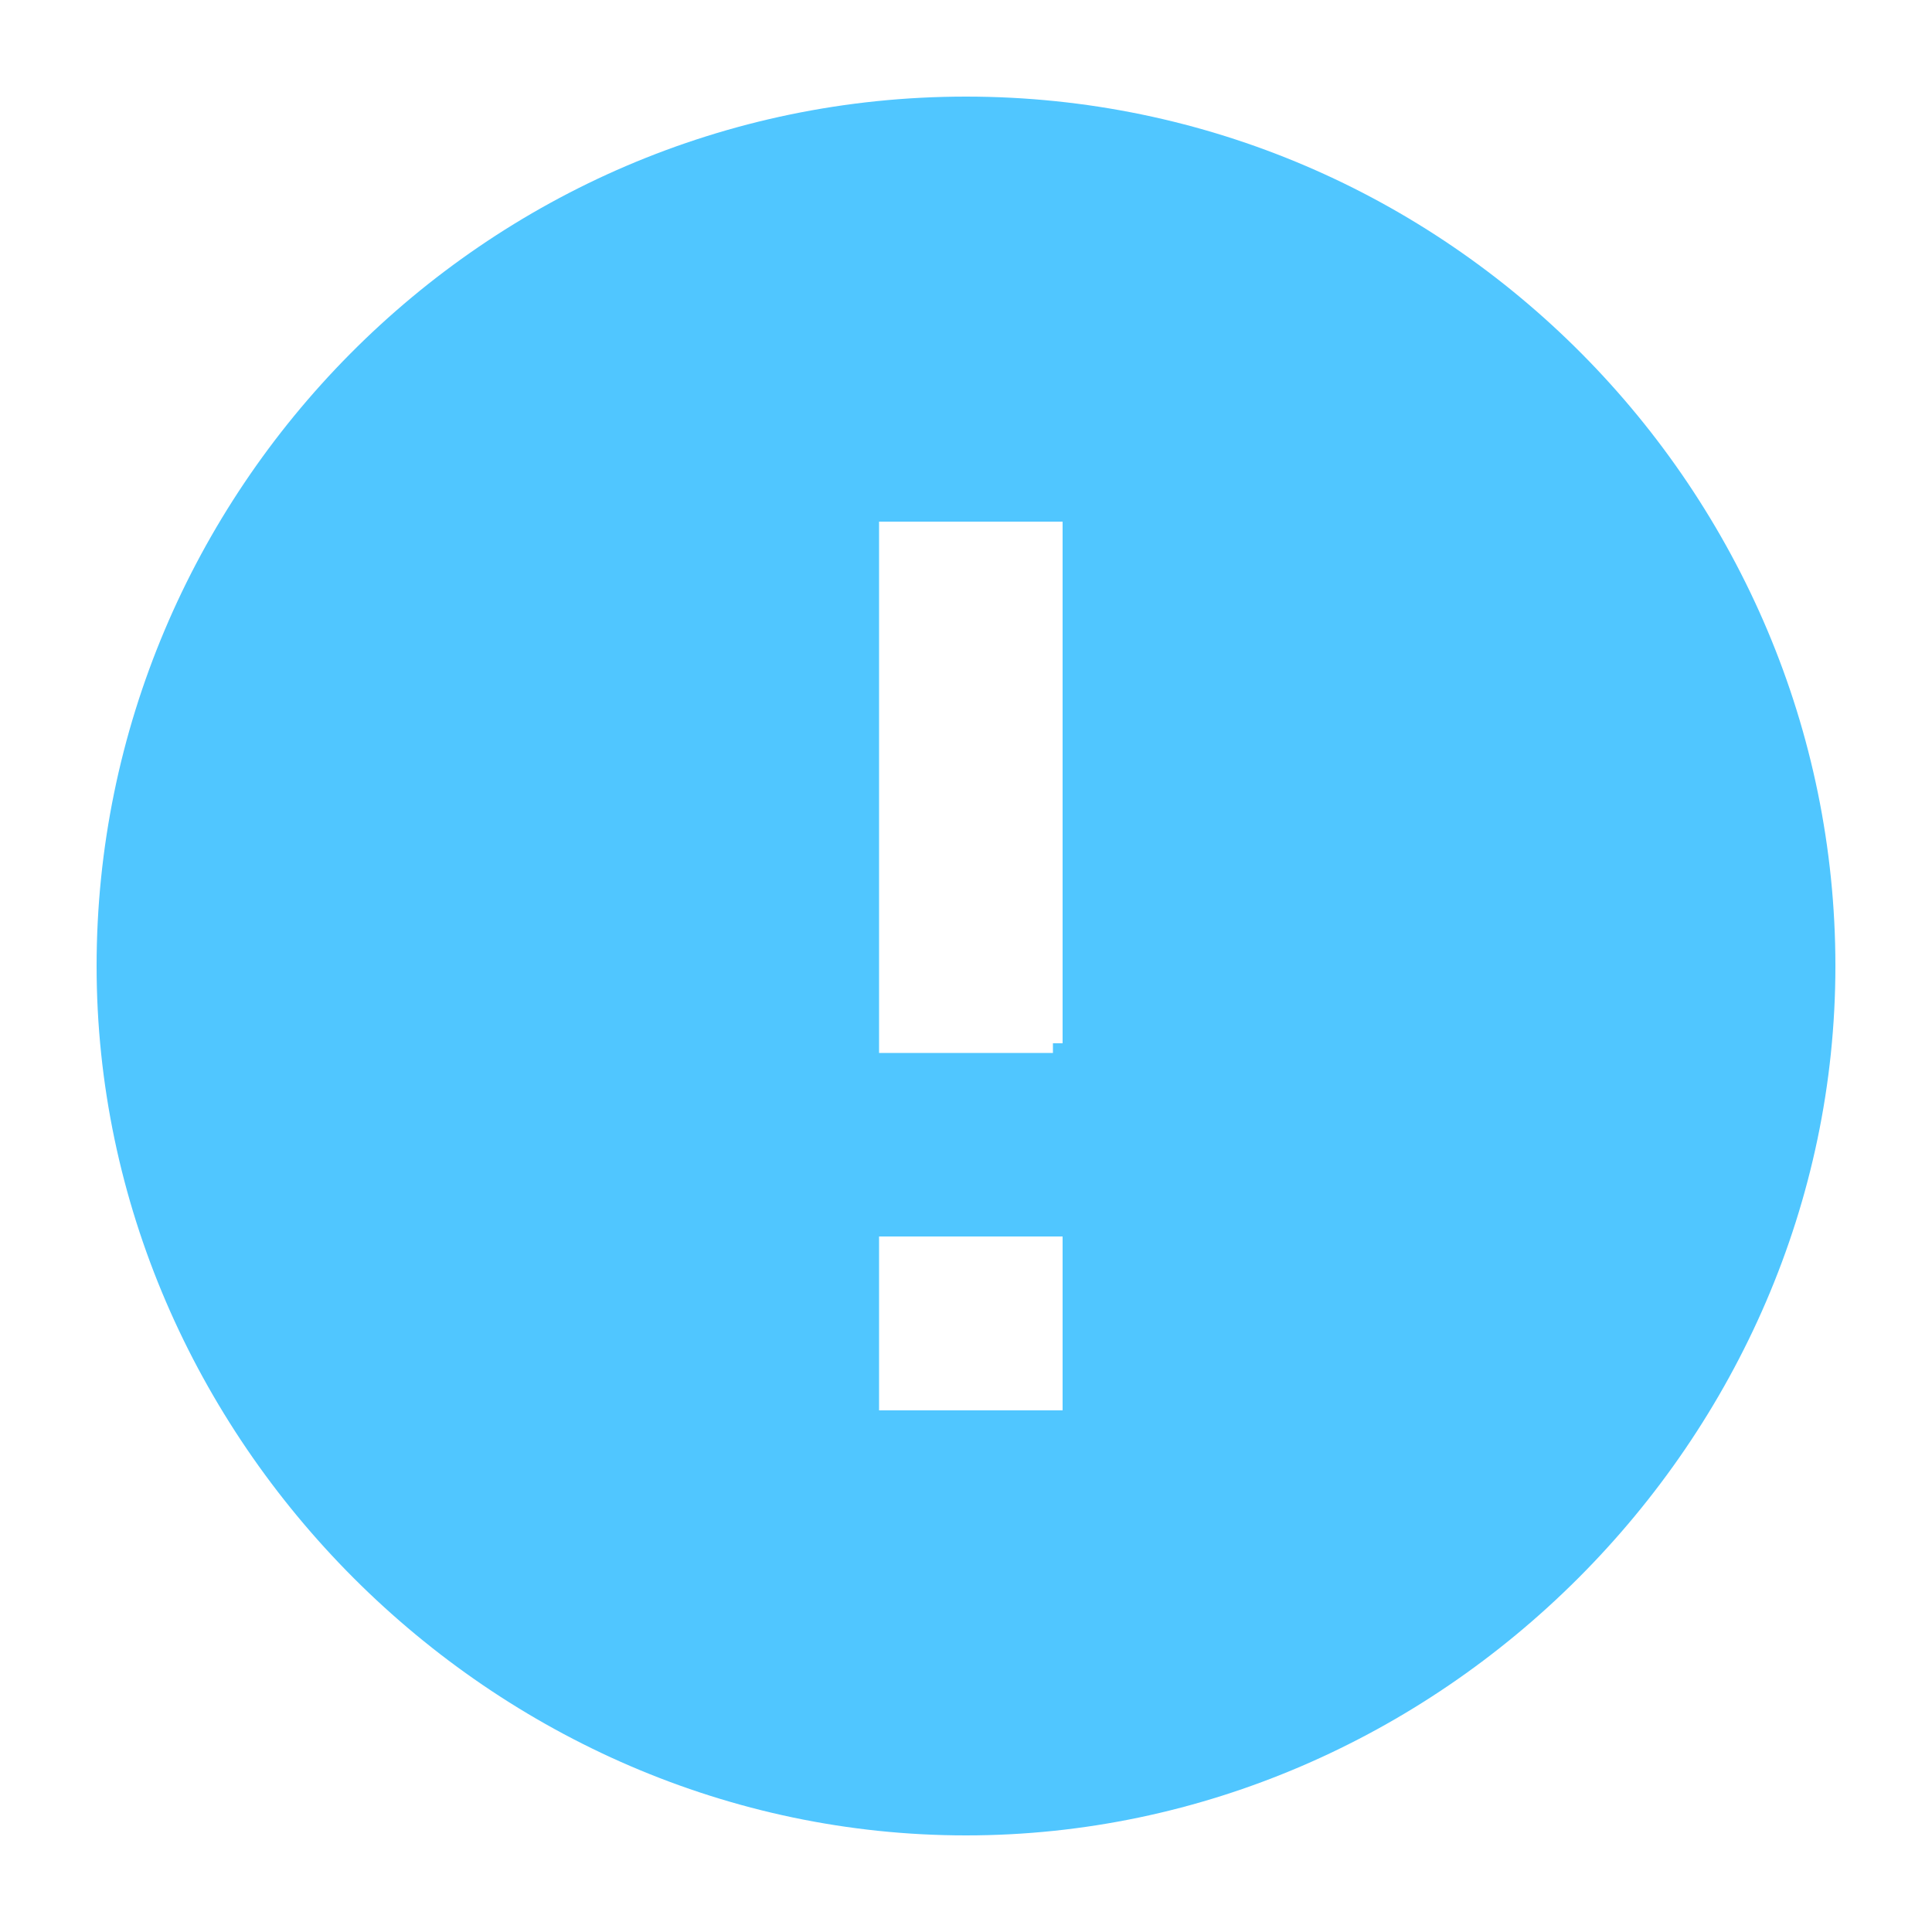
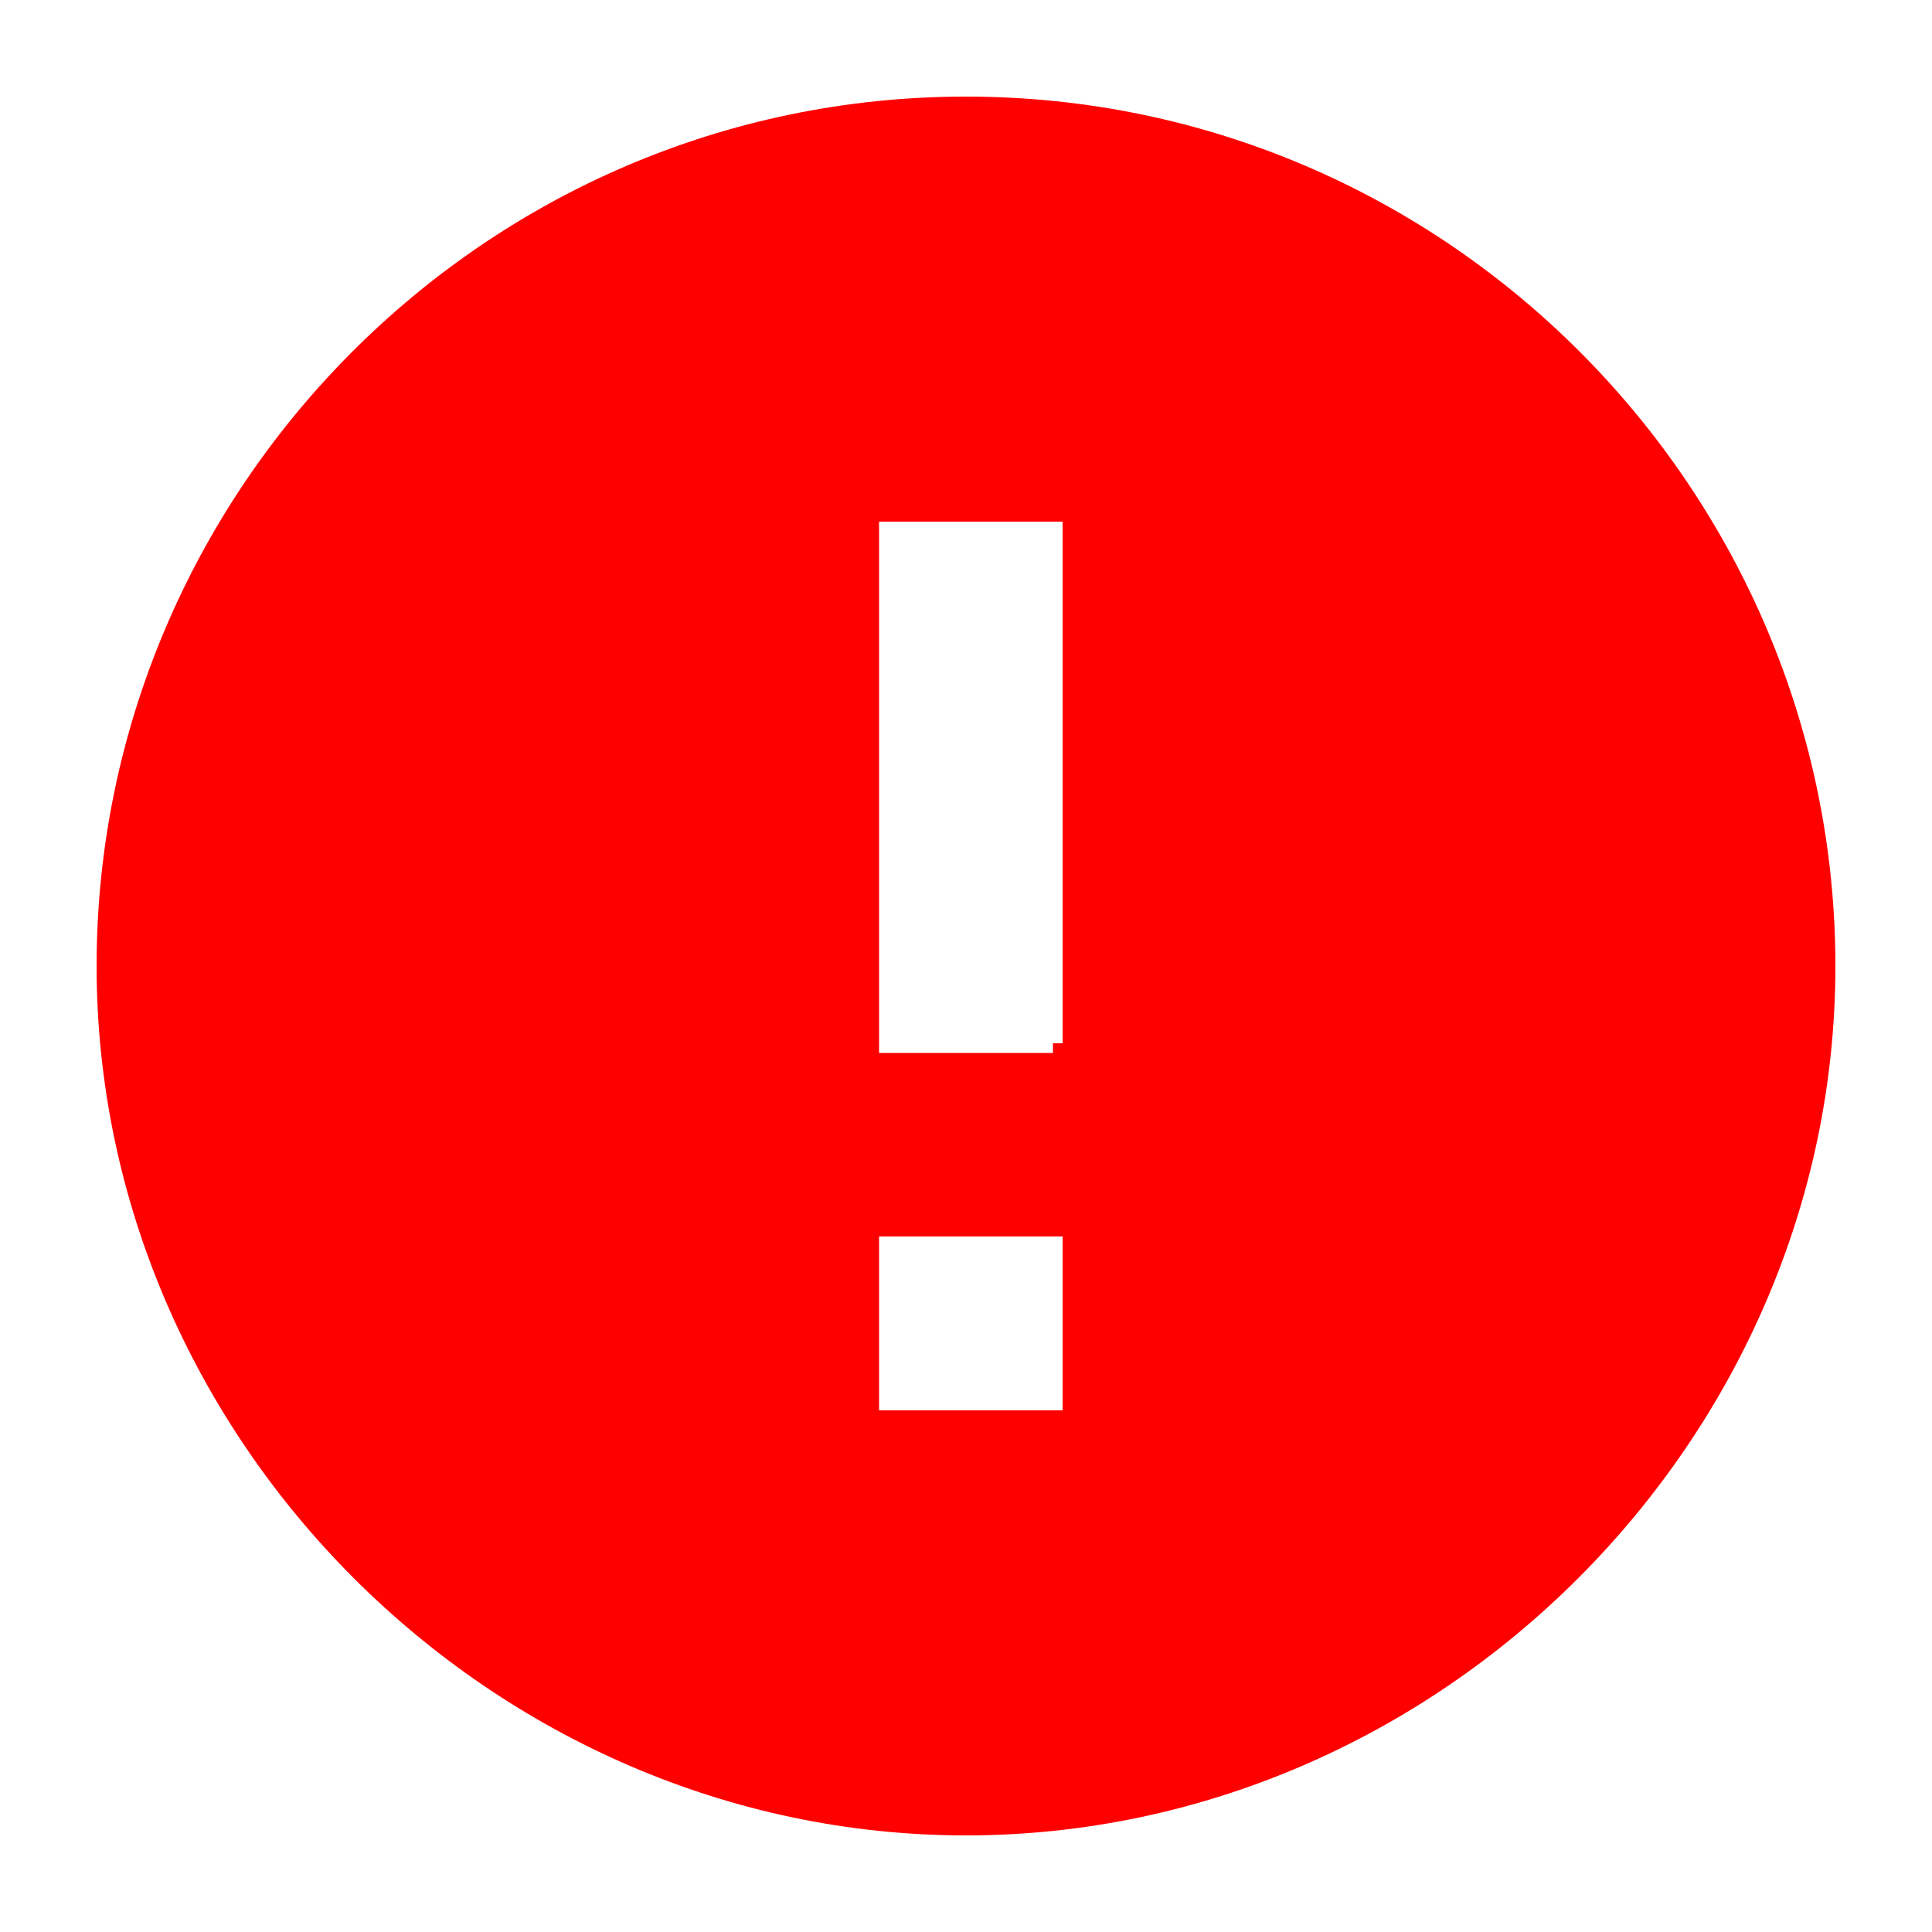
<svg xmlns="http://www.w3.org/2000/svg" version="1.1" id="Layer_1" x="0px" y="0px" viewBox="0 0 20 20" style="enable-background:new 0 0 20 20;" xml:space="preserve">
  <style type="text/css">
	.st0{fill:none;}
</style>
  <path class="st0" d="M0,0h20v20H0V0z" />
-   <g id="AMP-Warning" fill="#50C6FF">
+   <g id="AMP-Warning" fill="#FF0000">
    <path d="M10,1c-5,0-9,4.1-9,9s4.1,9,9,9s9-4.1,9-9S15,1,10,1z M10.9,14.6H9.1v-1.8H11v1.8H10.9z M10.9,10.9H9.1V5.4H11v5.4H10.9z" />
  </g>
</svg>
